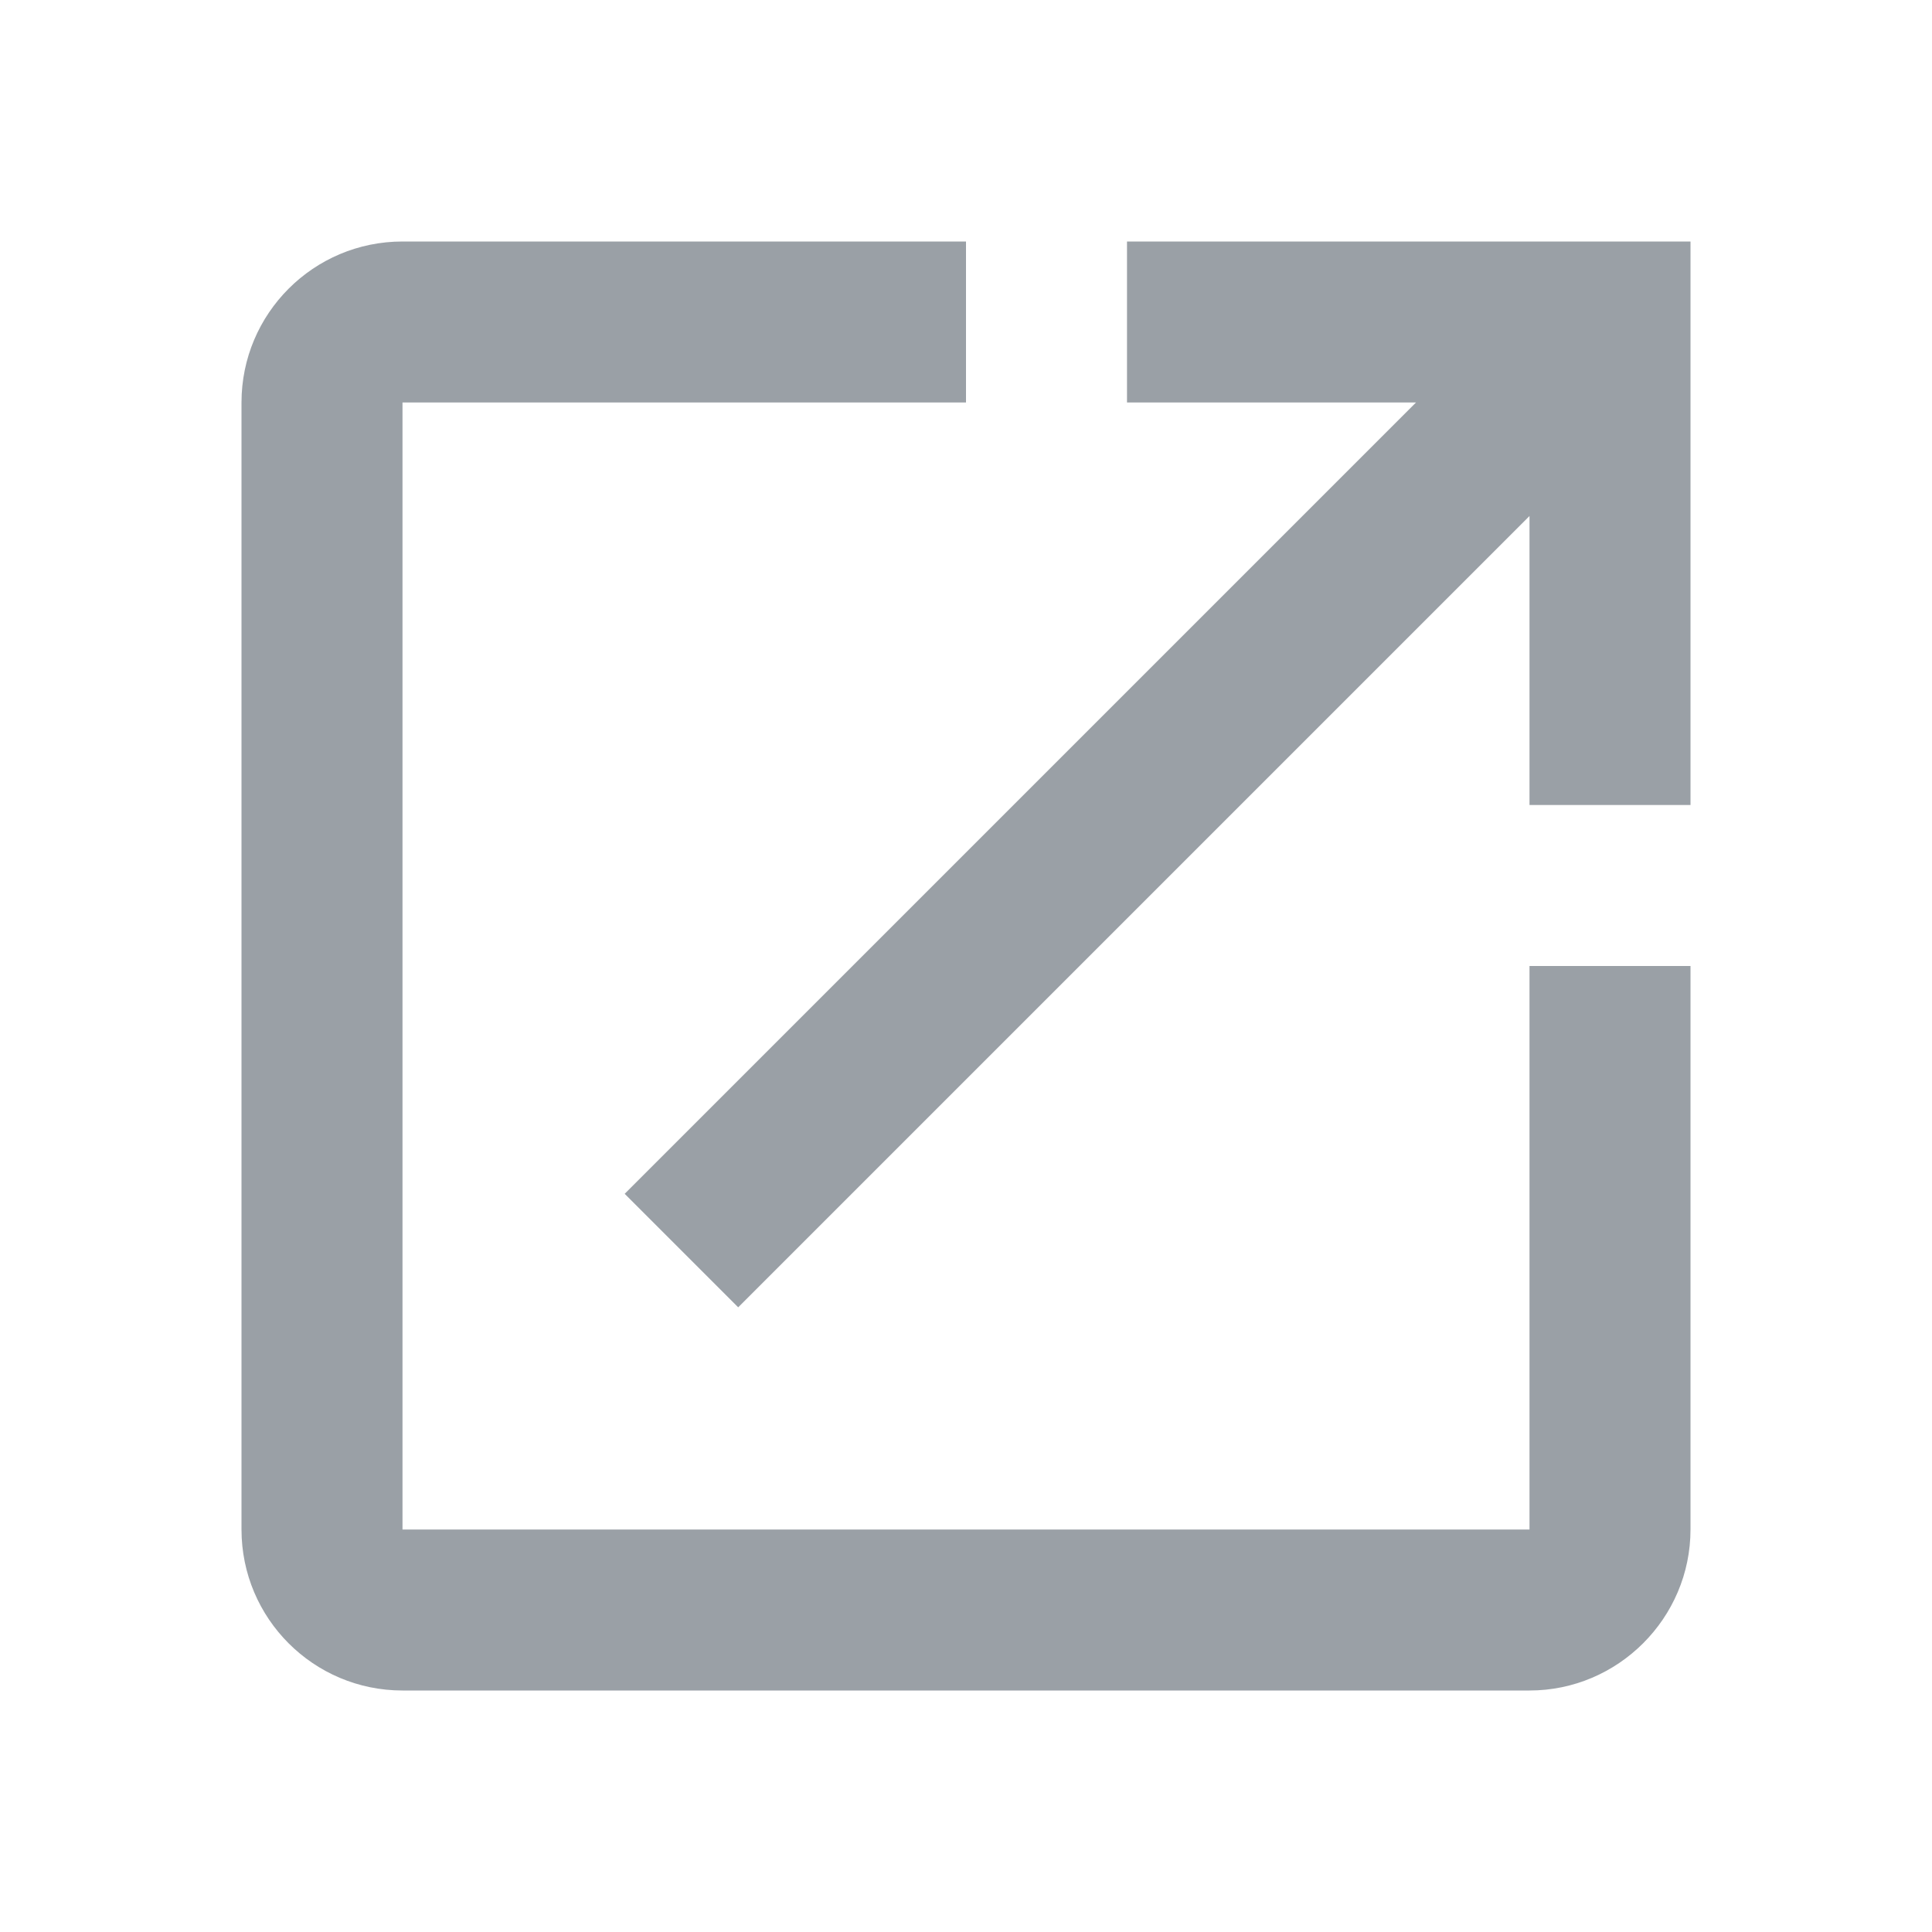
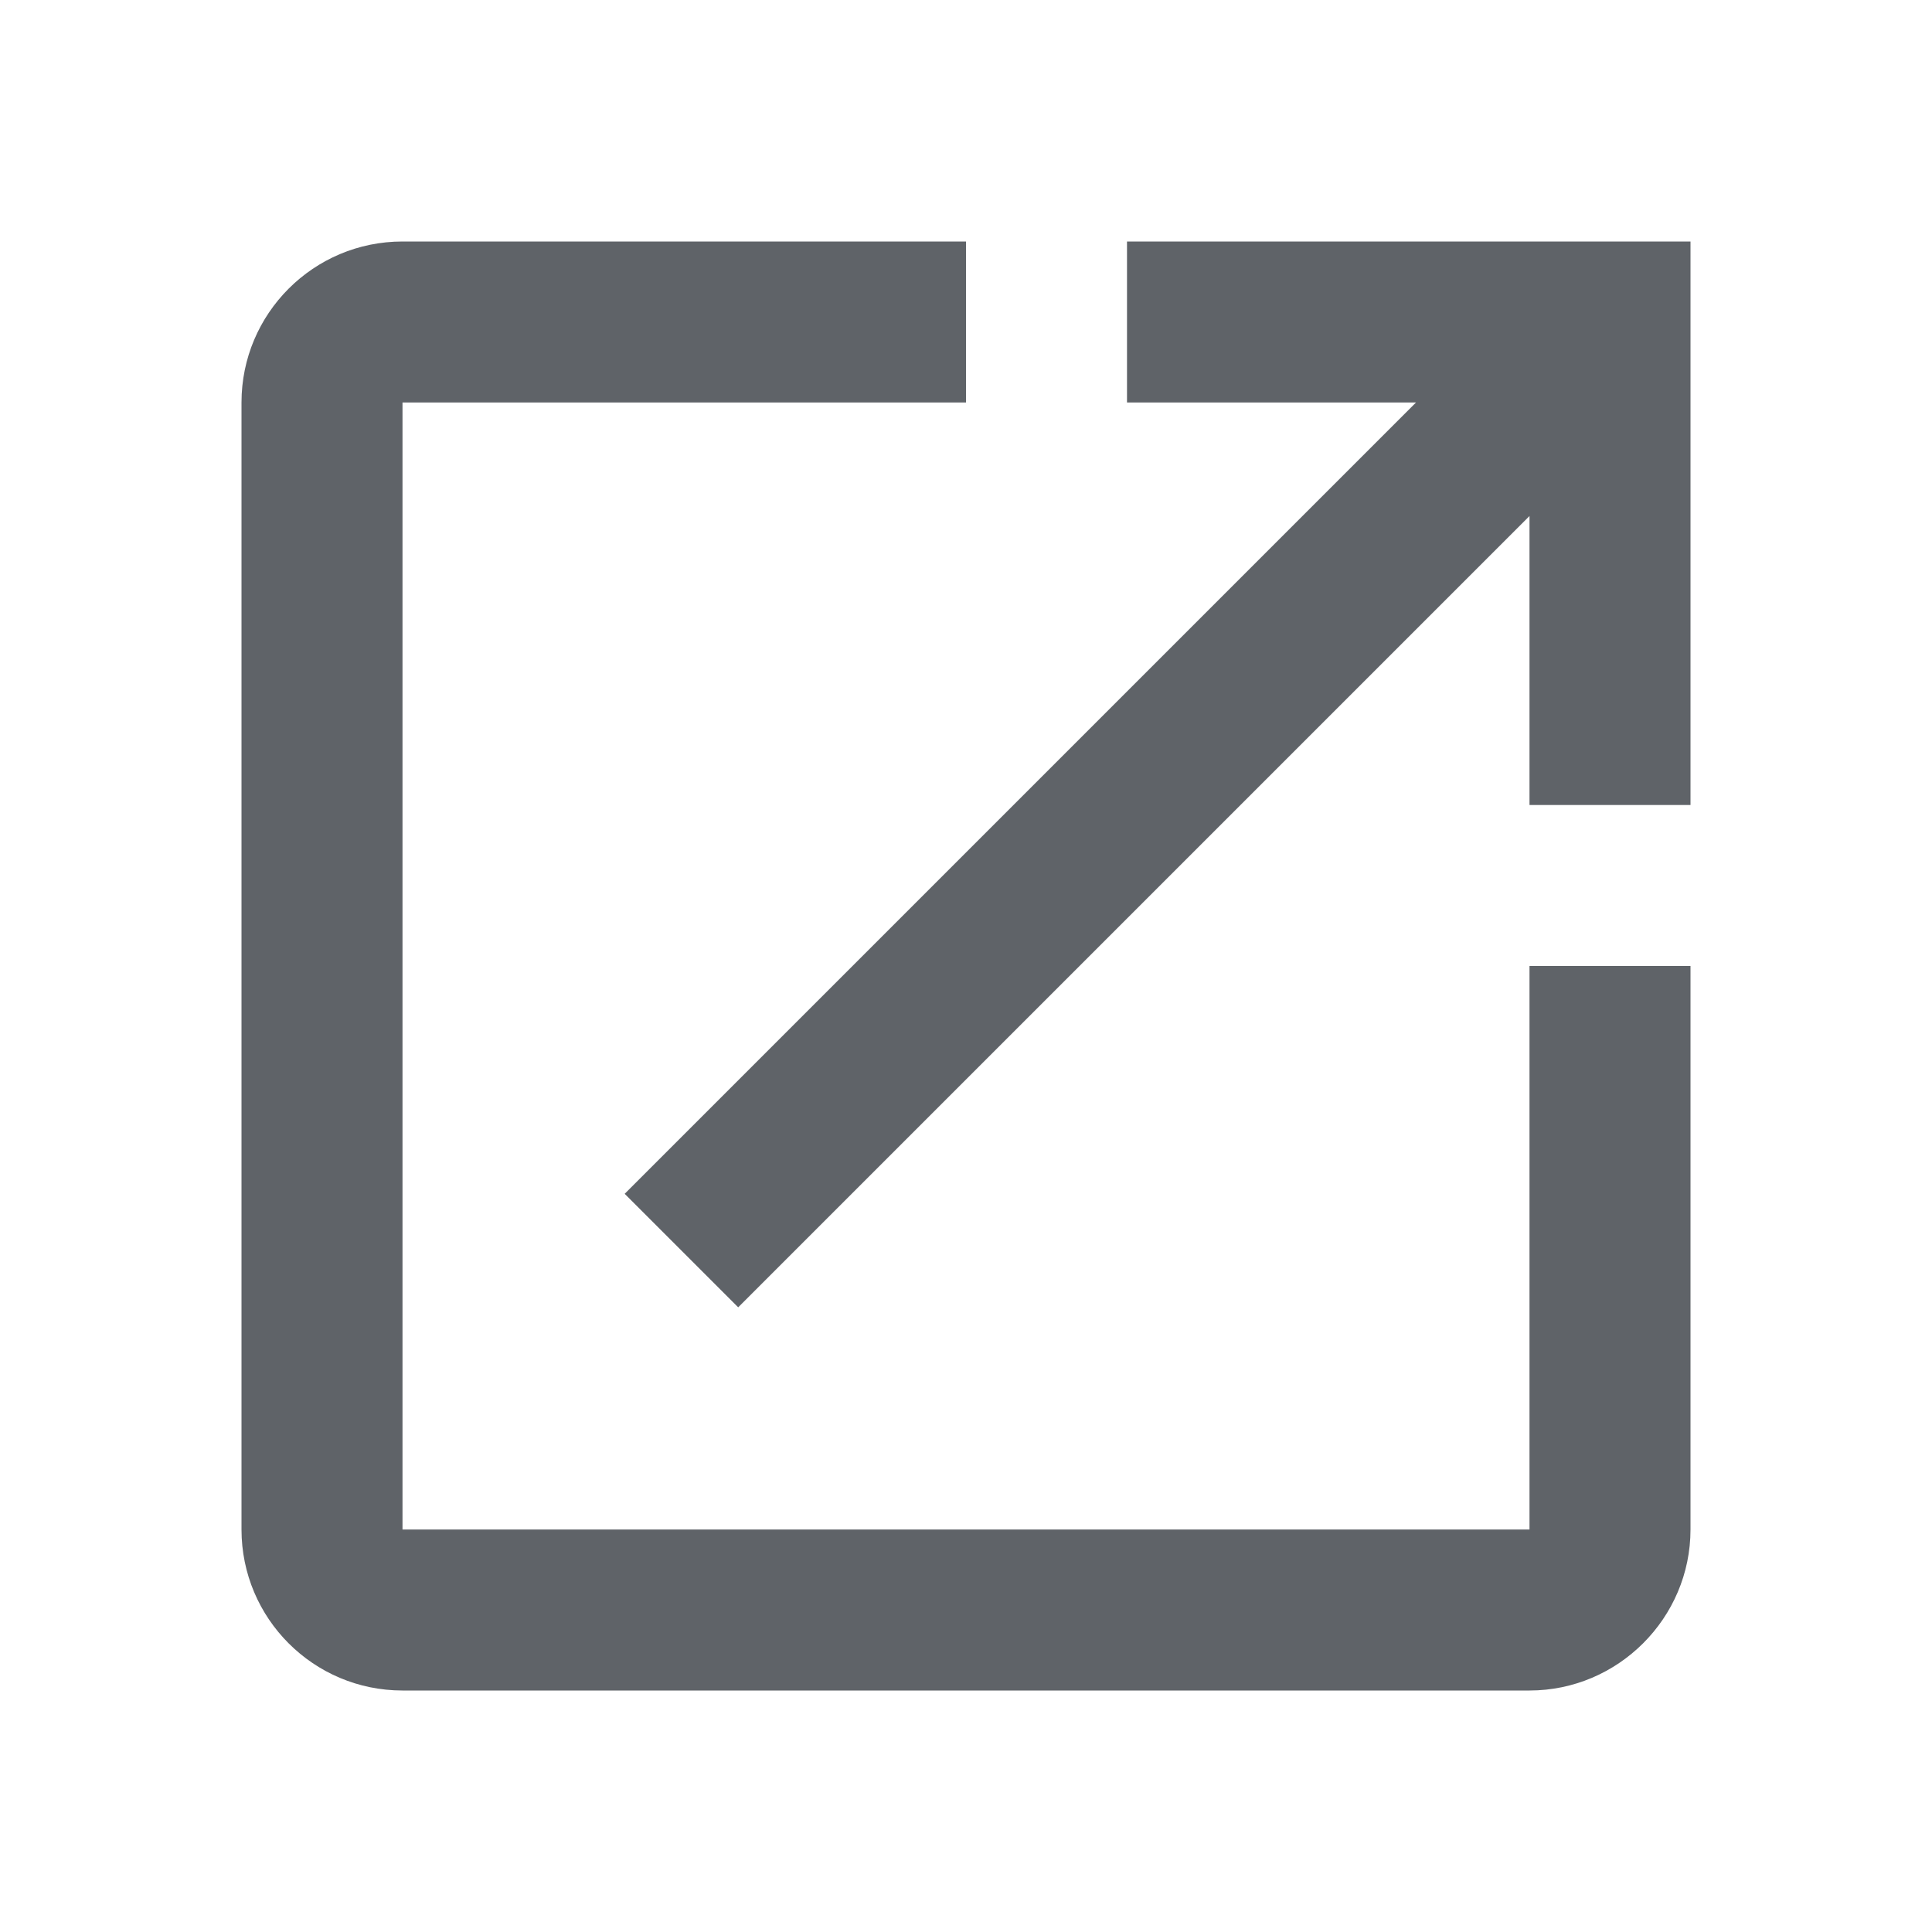
- <svg xmlns="http://www.w3.org/2000/svg" width="24" height="24" fill="#9AA0A6">
+ <svg xmlns="http://www.w3.org/2000/svg" width="24" height="24" fill="#5F6368">
  <path d="M19 19H5V5h7V3H5a2 2 0 0 0-2 2v14a2 2 0 0 0 2 2h14c1.1 0 2-.9 2-2v-7h-2v7zM14 3v2h3.59l-9.83 9.83 1.41 1.41L19 6.41V10h2V3h-7z" />
</svg>
